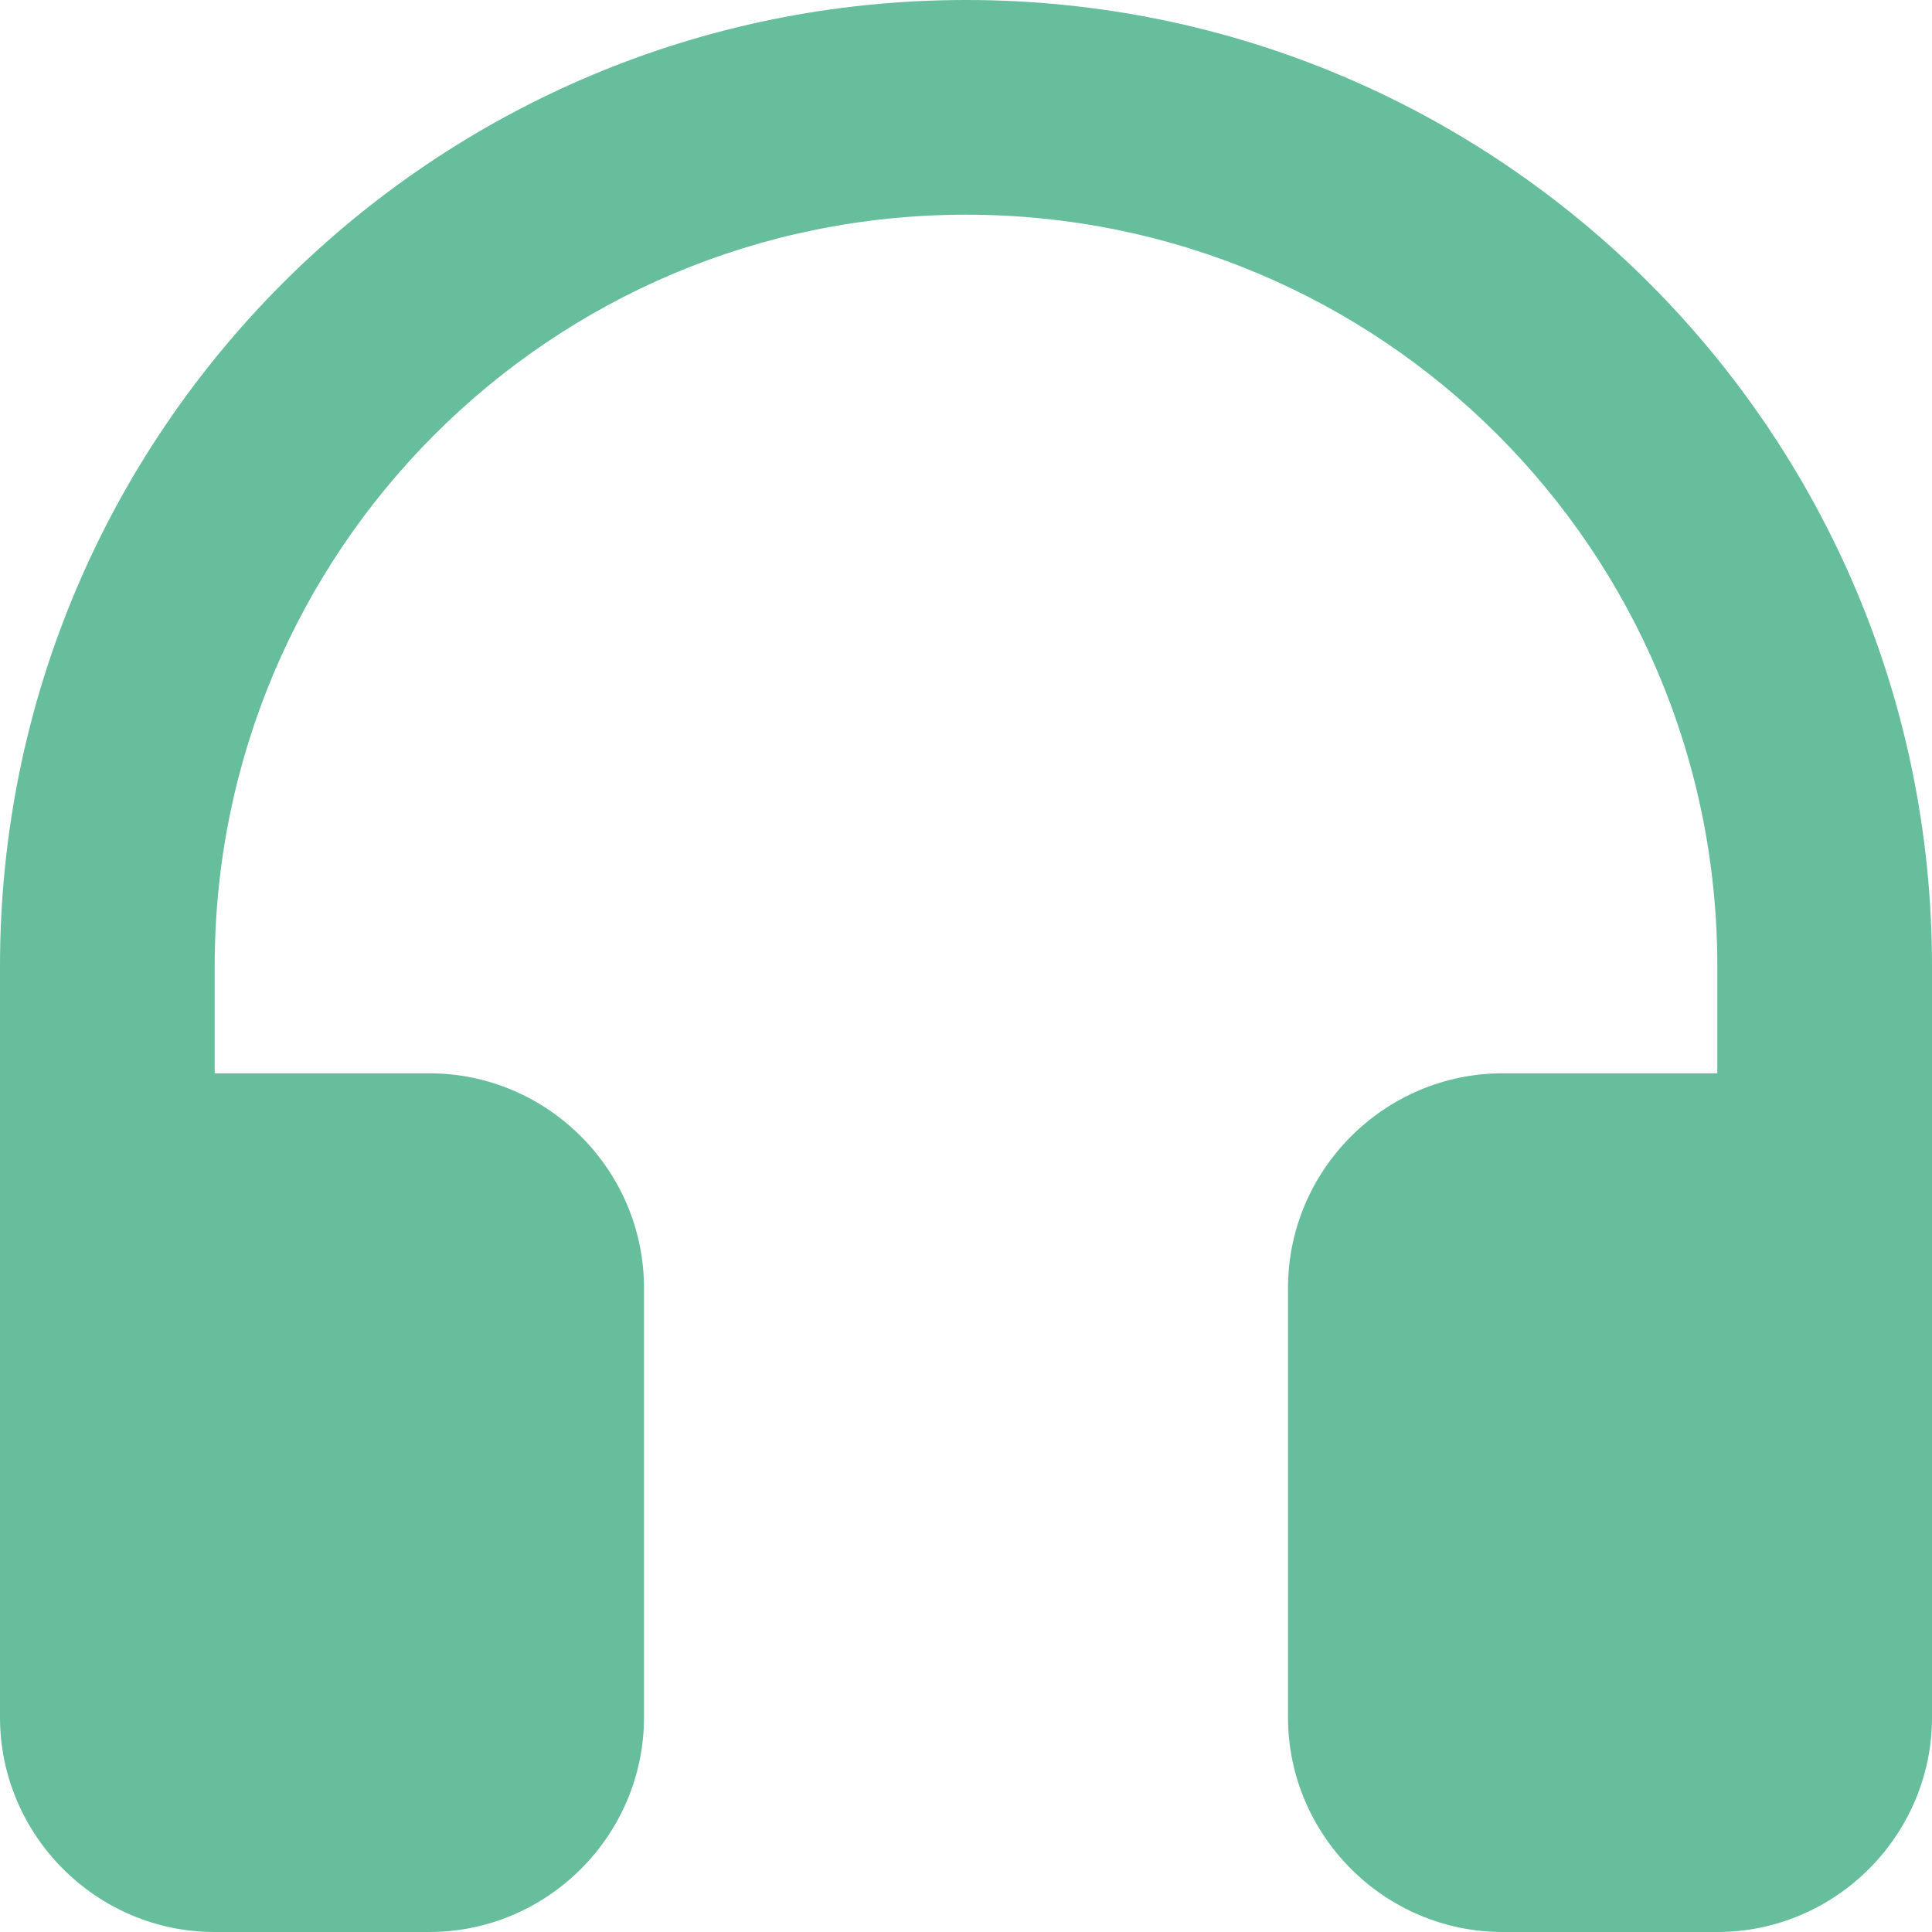
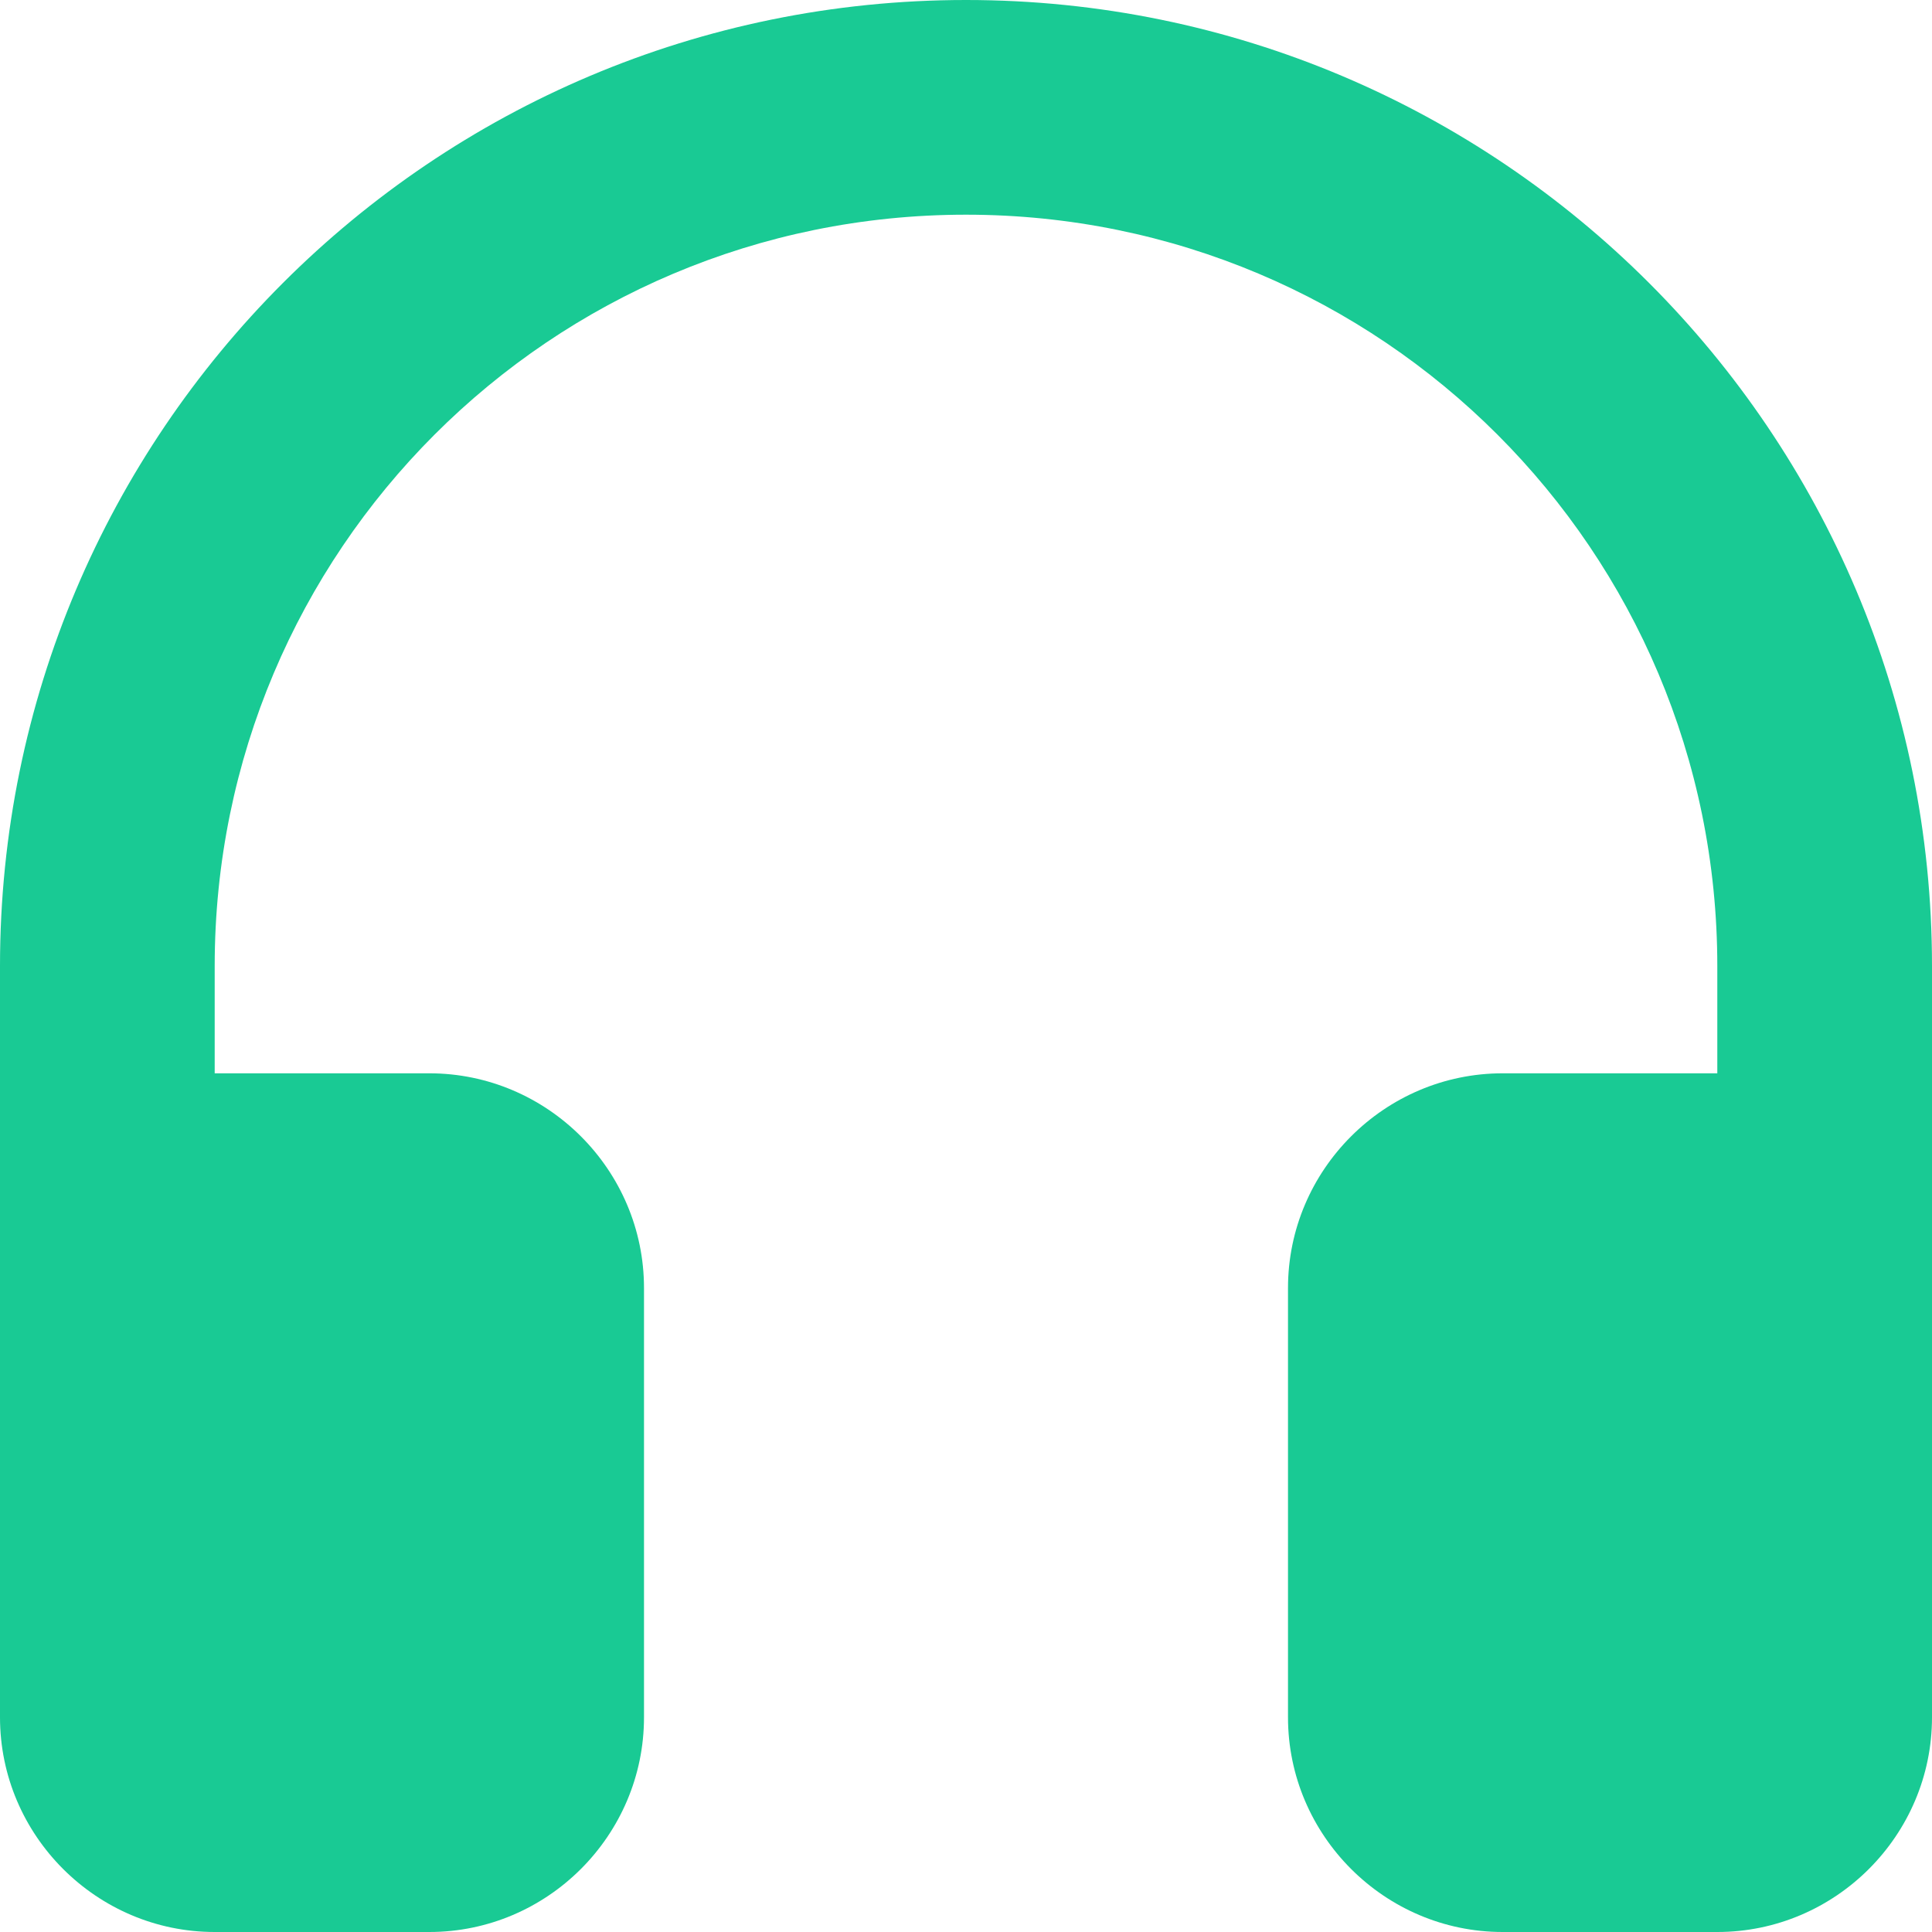
<svg xmlns="http://www.w3.org/2000/svg" width="24" height="24" viewBox="0 0 24 24" fill="none">
-   <path d="M0 12V21.333C0 22.8 1.2 24 2.667 24H5.333C6.8 24 8 22.8 8 21.333V16C8 14.533 6.8 13.333 5.333 13.333H2.667V12C2.667 6.84 6.84 2.667 12 2.667C17.16 2.667 21.333 6.84 21.333 12V13.333H18.667C17.2 13.333 16 14.533 16 16V21.333C16 22.8 17.2 24 18.667 24H21.333C22.8 24 24 22.8 24 21.333V12C24 5.373 18.627 0 12 0C5.373 0 0 5.373 0 12Z" fill="#67BE9C" />
+   <path d="M0 12V21.333C0 22.8 1.2 24 2.667 24H5.333C6.8 24 8 22.8 8 21.333V16C8 14.533 6.8 13.333 5.333 13.333H2.667V12C2.667 6.84 6.84 2.667 12 2.667C17.16 2.667 21.333 6.84 21.333 12V13.333H18.667C17.2 13.333 16 14.533 16 16V21.333C16 22.8 17.2 24 18.667 24H21.333C22.8 24 24 22.8 24 21.333V12C24 5.373 18.627 0 12 0C5.373 0 0 5.373 0 12Z" fill="#19CA94" />
</svg>
